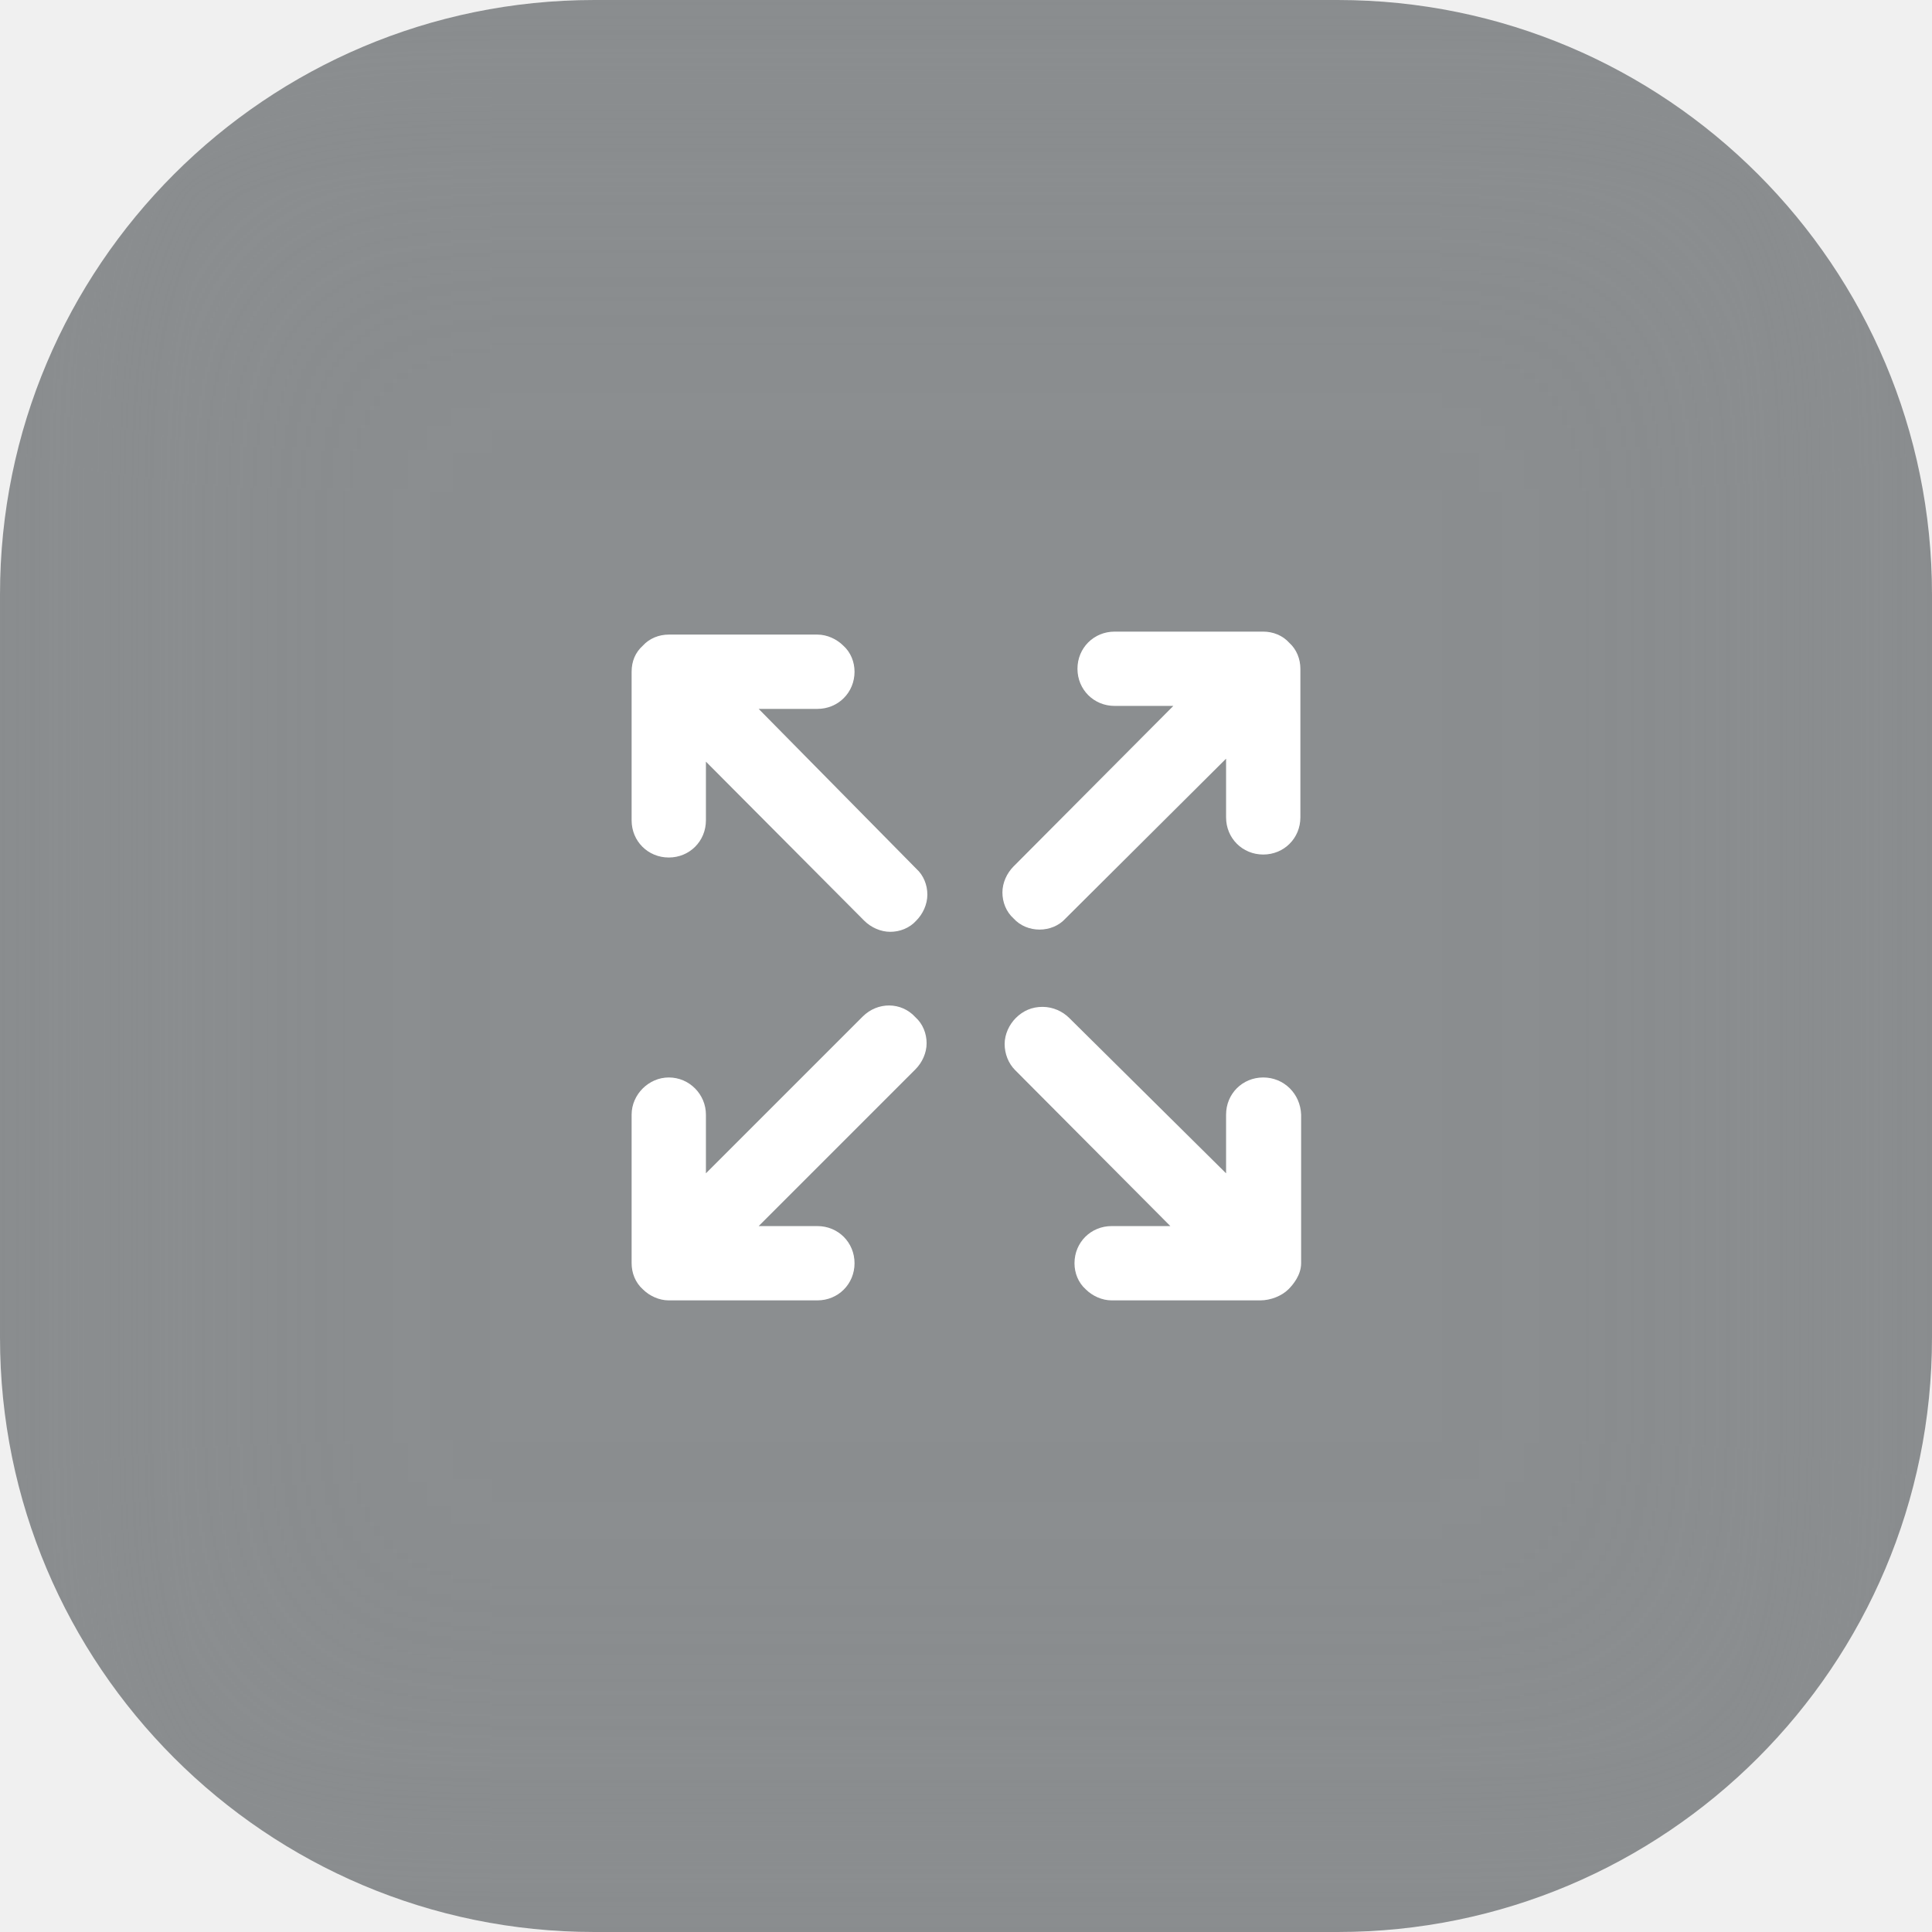
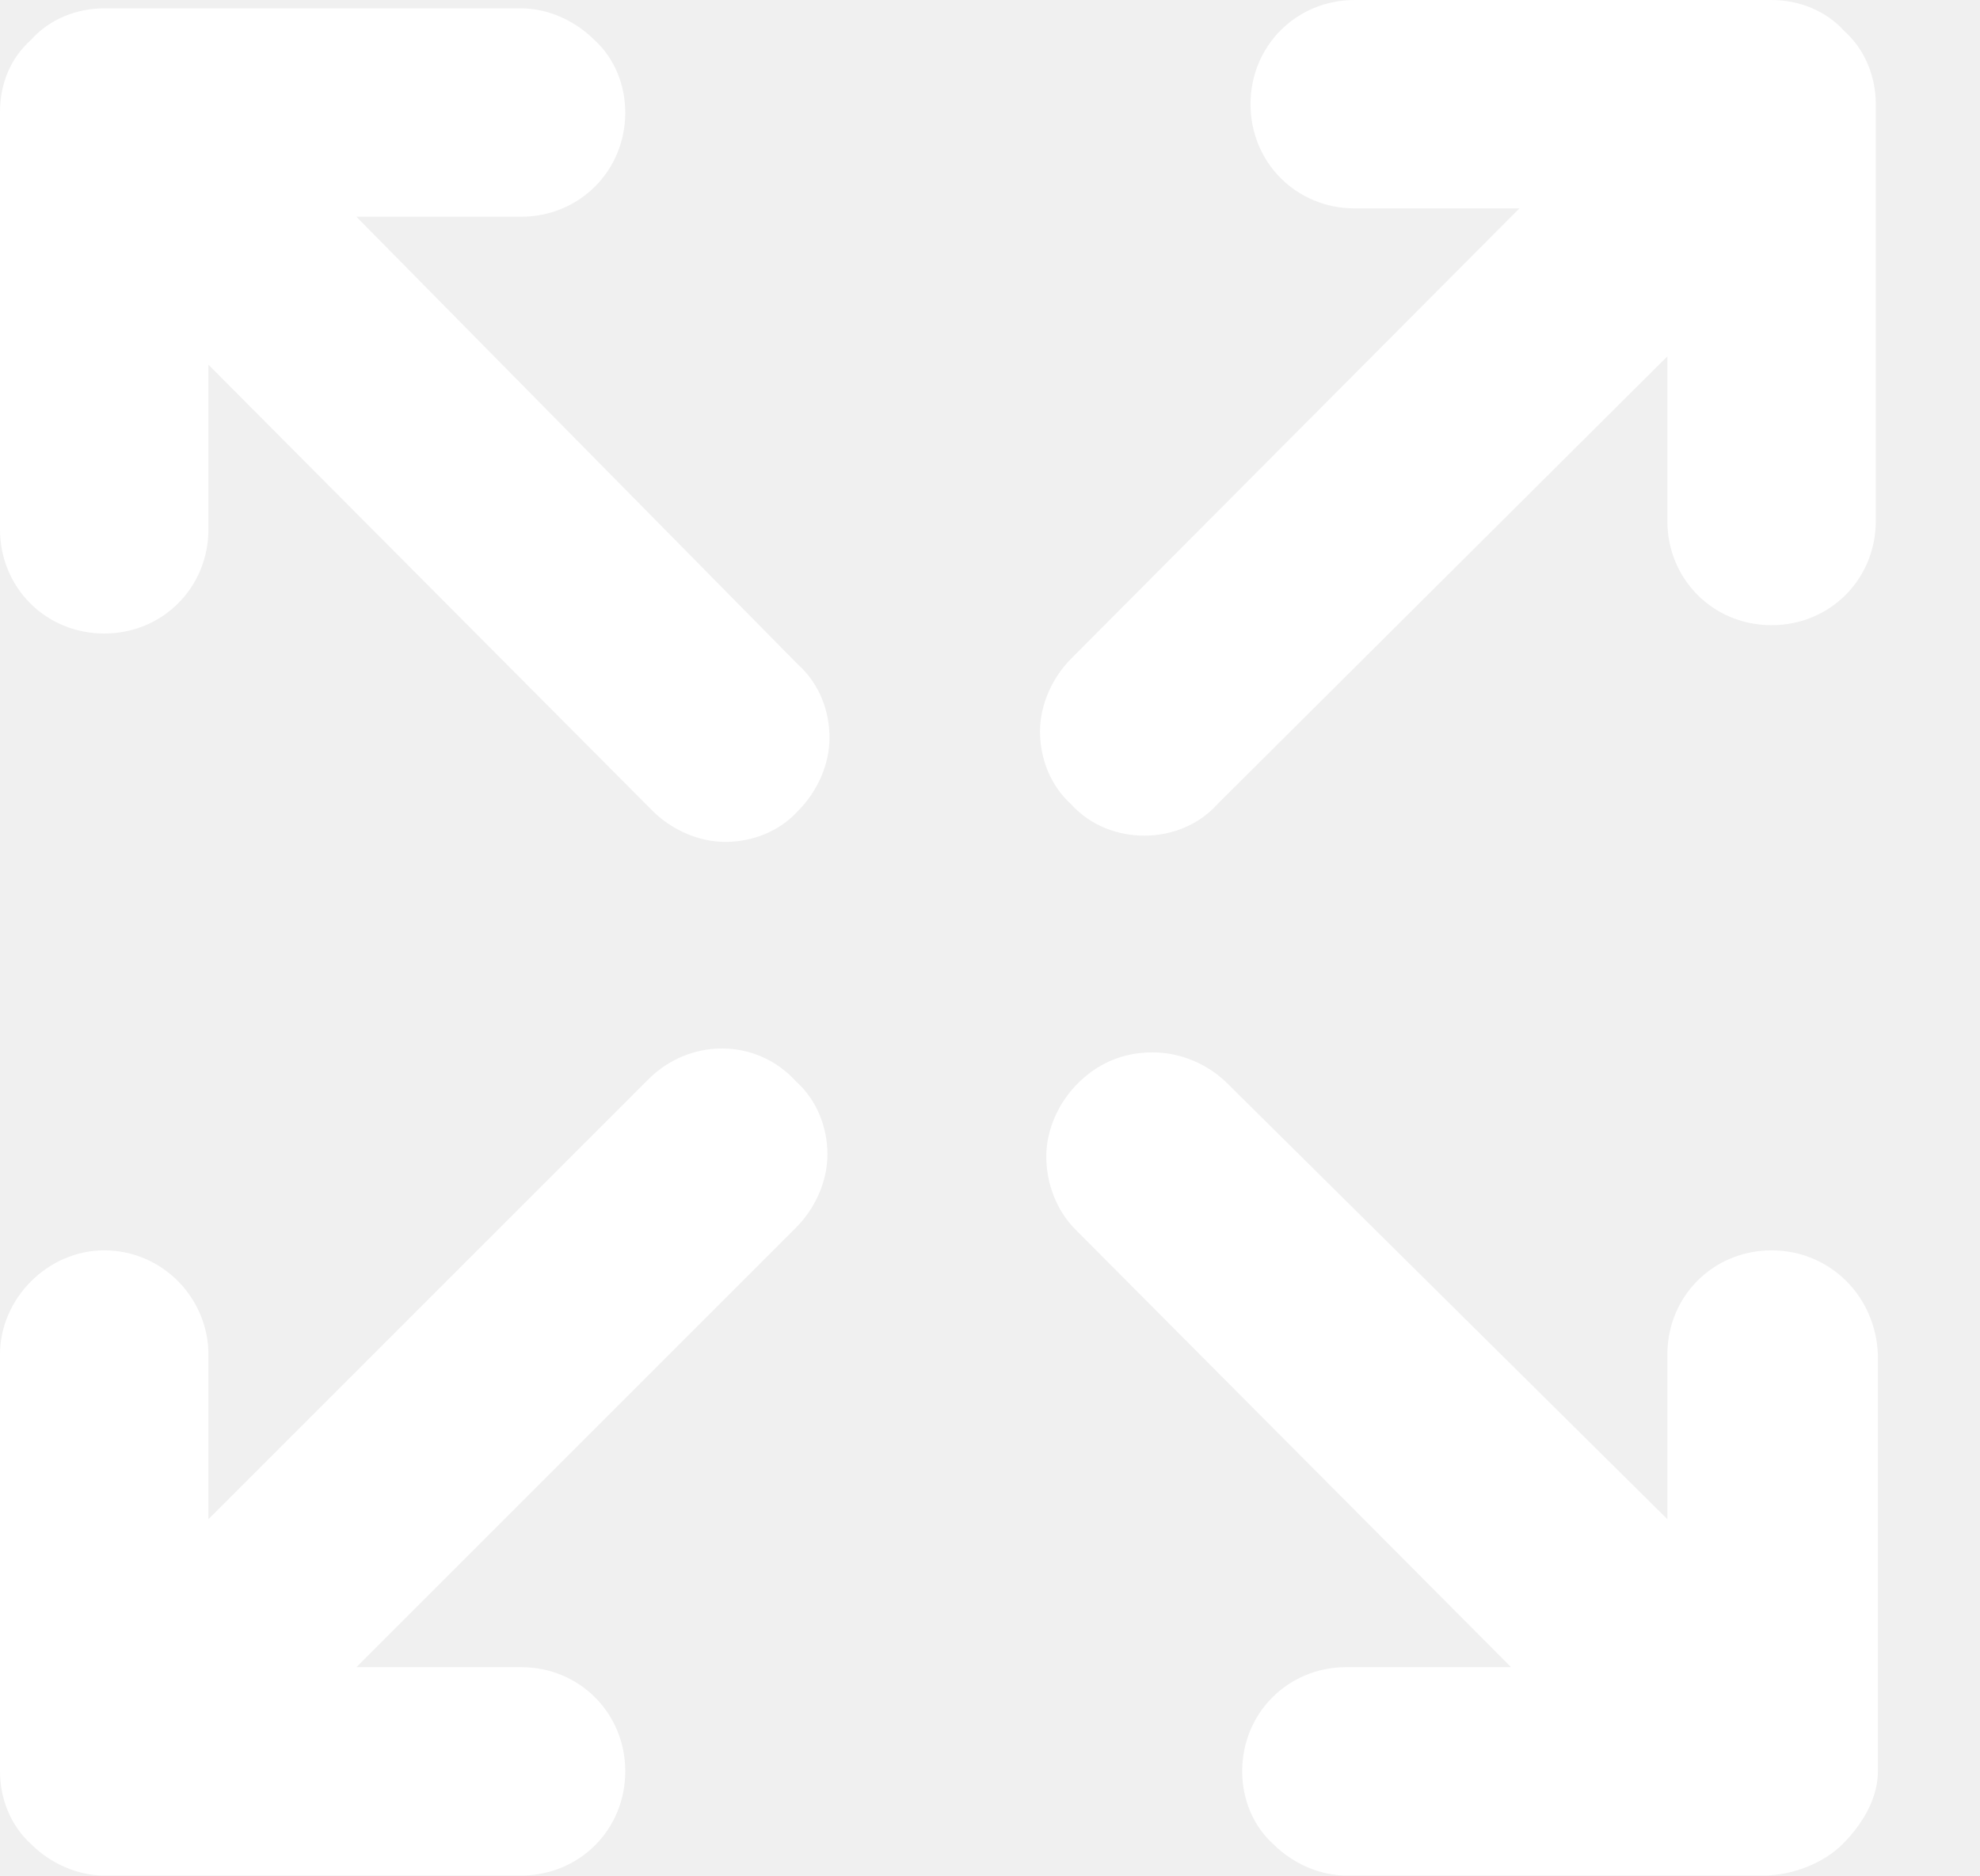
- <svg xmlns="http://www.w3.org/2000/svg" width="52" height="52" viewBox="0 0 52 52" fill="none">
-   <g filter="url(#filter0_b_8176_30735)">
-     <rect width="52" height="52" rx="16" fill="#474B4F" fill-opacity="0.6" />
-     <path d="M23.22 27.36L19 31.58V30C19 29.46 18.56 29 18 29C17.46 29 17 29.46 17 30V34C17 34.26 17.1 34.52 17.3 34.7C17.48 34.88 17.74 35 18 35H22C22.56 35 23 34.56 23 34C23 33.44 22.56 33 22 33H20.42L24.64 28.78C24.82 28.6 24.94 28.34 24.94 28.08C24.94 27.82 24.84 27.56 24.64 27.38C24.26 26.96 23.62 26.96 23.22 27.36Z" fill="white" />
-     <path d="M20.42 19.08H22C22.56 19.08 23 18.64 23 18.08C23 17.82 22.9 17.56 22.7 17.38C22.52 17.2 22.26 17.08 22 17.08H18C17.74 17.08 17.48 17.18 17.3 17.38C17.1 17.56 17 17.8 17 18.08V22.08C17 22.64 17.44 23.08 18 23.08C18.56 23.08 19 22.64 19 22.08V20.5L23.26 24.78C23.44 24.96 23.7 25.08 23.96 25.08C24.22 25.08 24.48 24.98 24.66 24.78C24.84 24.6 24.96 24.34 24.96 24.08C24.96 23.82 24.86 23.56 24.66 23.38L20.42 19.08Z" fill="white" />
-     <path d="M34 29C33.44 29 33 29.44 33 30V31.58L28.78 27.4C28.6 27.22 28.34 27.1 28.06 27.1C27.78 27.1 27.54 27.2 27.34 27.4C27.16 27.58 27.04 27.84 27.04 28.1C27.04 28.36 27.14 28.62 27.32 28.8L31.5 33H29.92C29.36 33 28.92 33.44 28.92 34C28.92 34.26 29.02 34.52 29.22 34.7C29.4 34.88 29.66 35 29.92 35H33.92C34.2 35 34.5 34.88 34.68 34.7C34.8 34.58 35.02 34.32 35.02 34V30C35 29.44 34.56 29 34 29Z" fill="white" />
-     <path d="M27.98 25.02C28.24 25.02 28.5 24.92 28.68 24.72L33 20.42V22C33 22.56 33.44 23 34 23C34.56 23 35 22.56 35 22V18C35 17.74 34.9 17.48 34.7 17.3C34.52 17.1 34.26 17 34 17H30C29.44 17 29 17.44 29 18C29 18.56 29.44 19 30 19H31.58L27.28 23.32C27.1 23.5 26.98 23.76 26.98 24.02C26.98 24.28 27.08 24.54 27.28 24.72C27.46 24.92 27.72 25.02 27.98 25.02Z" fill="white" />
-   </g>
-   <defs>
-     <filter id="filter0_b_8176_30735" x="-30" y="-30" width="112" height="112" filterUnits="userSpaceOnUse" color-interpolation-filters="sRGB">
-       <feFlood flood-opacity="0" result="BackgroundImageFix" />
-       <feGaussianBlur in="BackgroundImage" stdDeviation="15" />
-       <feComposite in2="SourceAlpha" operator="in" result="effect1_backgroundBlur_8176_30735" />
-       <feBlend mode="normal" in="SourceGraphic" in2="effect1_backgroundBlur_8176_30735" result="shape" />
-     </filter>
-   </defs>
+ <svg xmlns="http://www.w3.org/2000/svg" width="19" height="18" fill="none">
+   <path d="M6.22 10.36 2 14.58V13c0-.54-.44-1-1-1-.54 0-1 .46-1 1v4c0 .26.1.52.3.7.18.18.44.3.7.3h4c.56 0 1-.44 1-1s-.44-1-1-1H3.42l4.22-4.22c.18-.18.3-.44.3-.7 0-.26-.1-.52-.3-.7-.38-.42-1.02-.42-1.42-.02ZM3.42 2.08H5c.56 0 1-.44 1-1 0-.26-.1-.52-.3-.7-.18-.18-.44-.3-.7-.3H1c-.26 0-.52.1-.7.3-.2.18-.3.42-.3.7v4c0 .56.44 1 1 1s1-.44 1-1v-1.58l4.26 4.28c.18.18.44.3.7.3.26 0 .52-.1.7-.3.18-.18.3-.44.3-.7 0-.26-.1-.52-.3-.7l-4.24-4.3ZM17 12c-.56 0-1 .44-1 1v1.58l-4.22-4.18c-.18-.18-.44-.3-.72-.3-.28 0-.52.1-.72.3-.18.18-.3.44-.3.7 0 .26.1.52.28.7l4.18 4.2h-1.58c-.56 0-1 .44-1 1 0 .26.1.52.3.7.18.18.44.3.7.3h4c.28 0 .58-.12.76-.3.12-.12.34-.38.34-.7v-4c-.02-.56-.46-1-1.02-1ZM10.98 8.02c.26 0 .52-.1.7-.3l4.32-4.3V5c0 .56.44 1 1 1s1-.44 1-1V1c0-.26-.1-.52-.3-.7-.18-.2-.44-.3-.7-.3h-4c-.56 0-1 .44-1 1s.44 1 1 1h1.58l-4.3 4.32c-.18.18-.3.44-.3.7 0 .26.1.52.3.7.18.2.44.3.7.3Z" fill="#fff" />
</svg>
